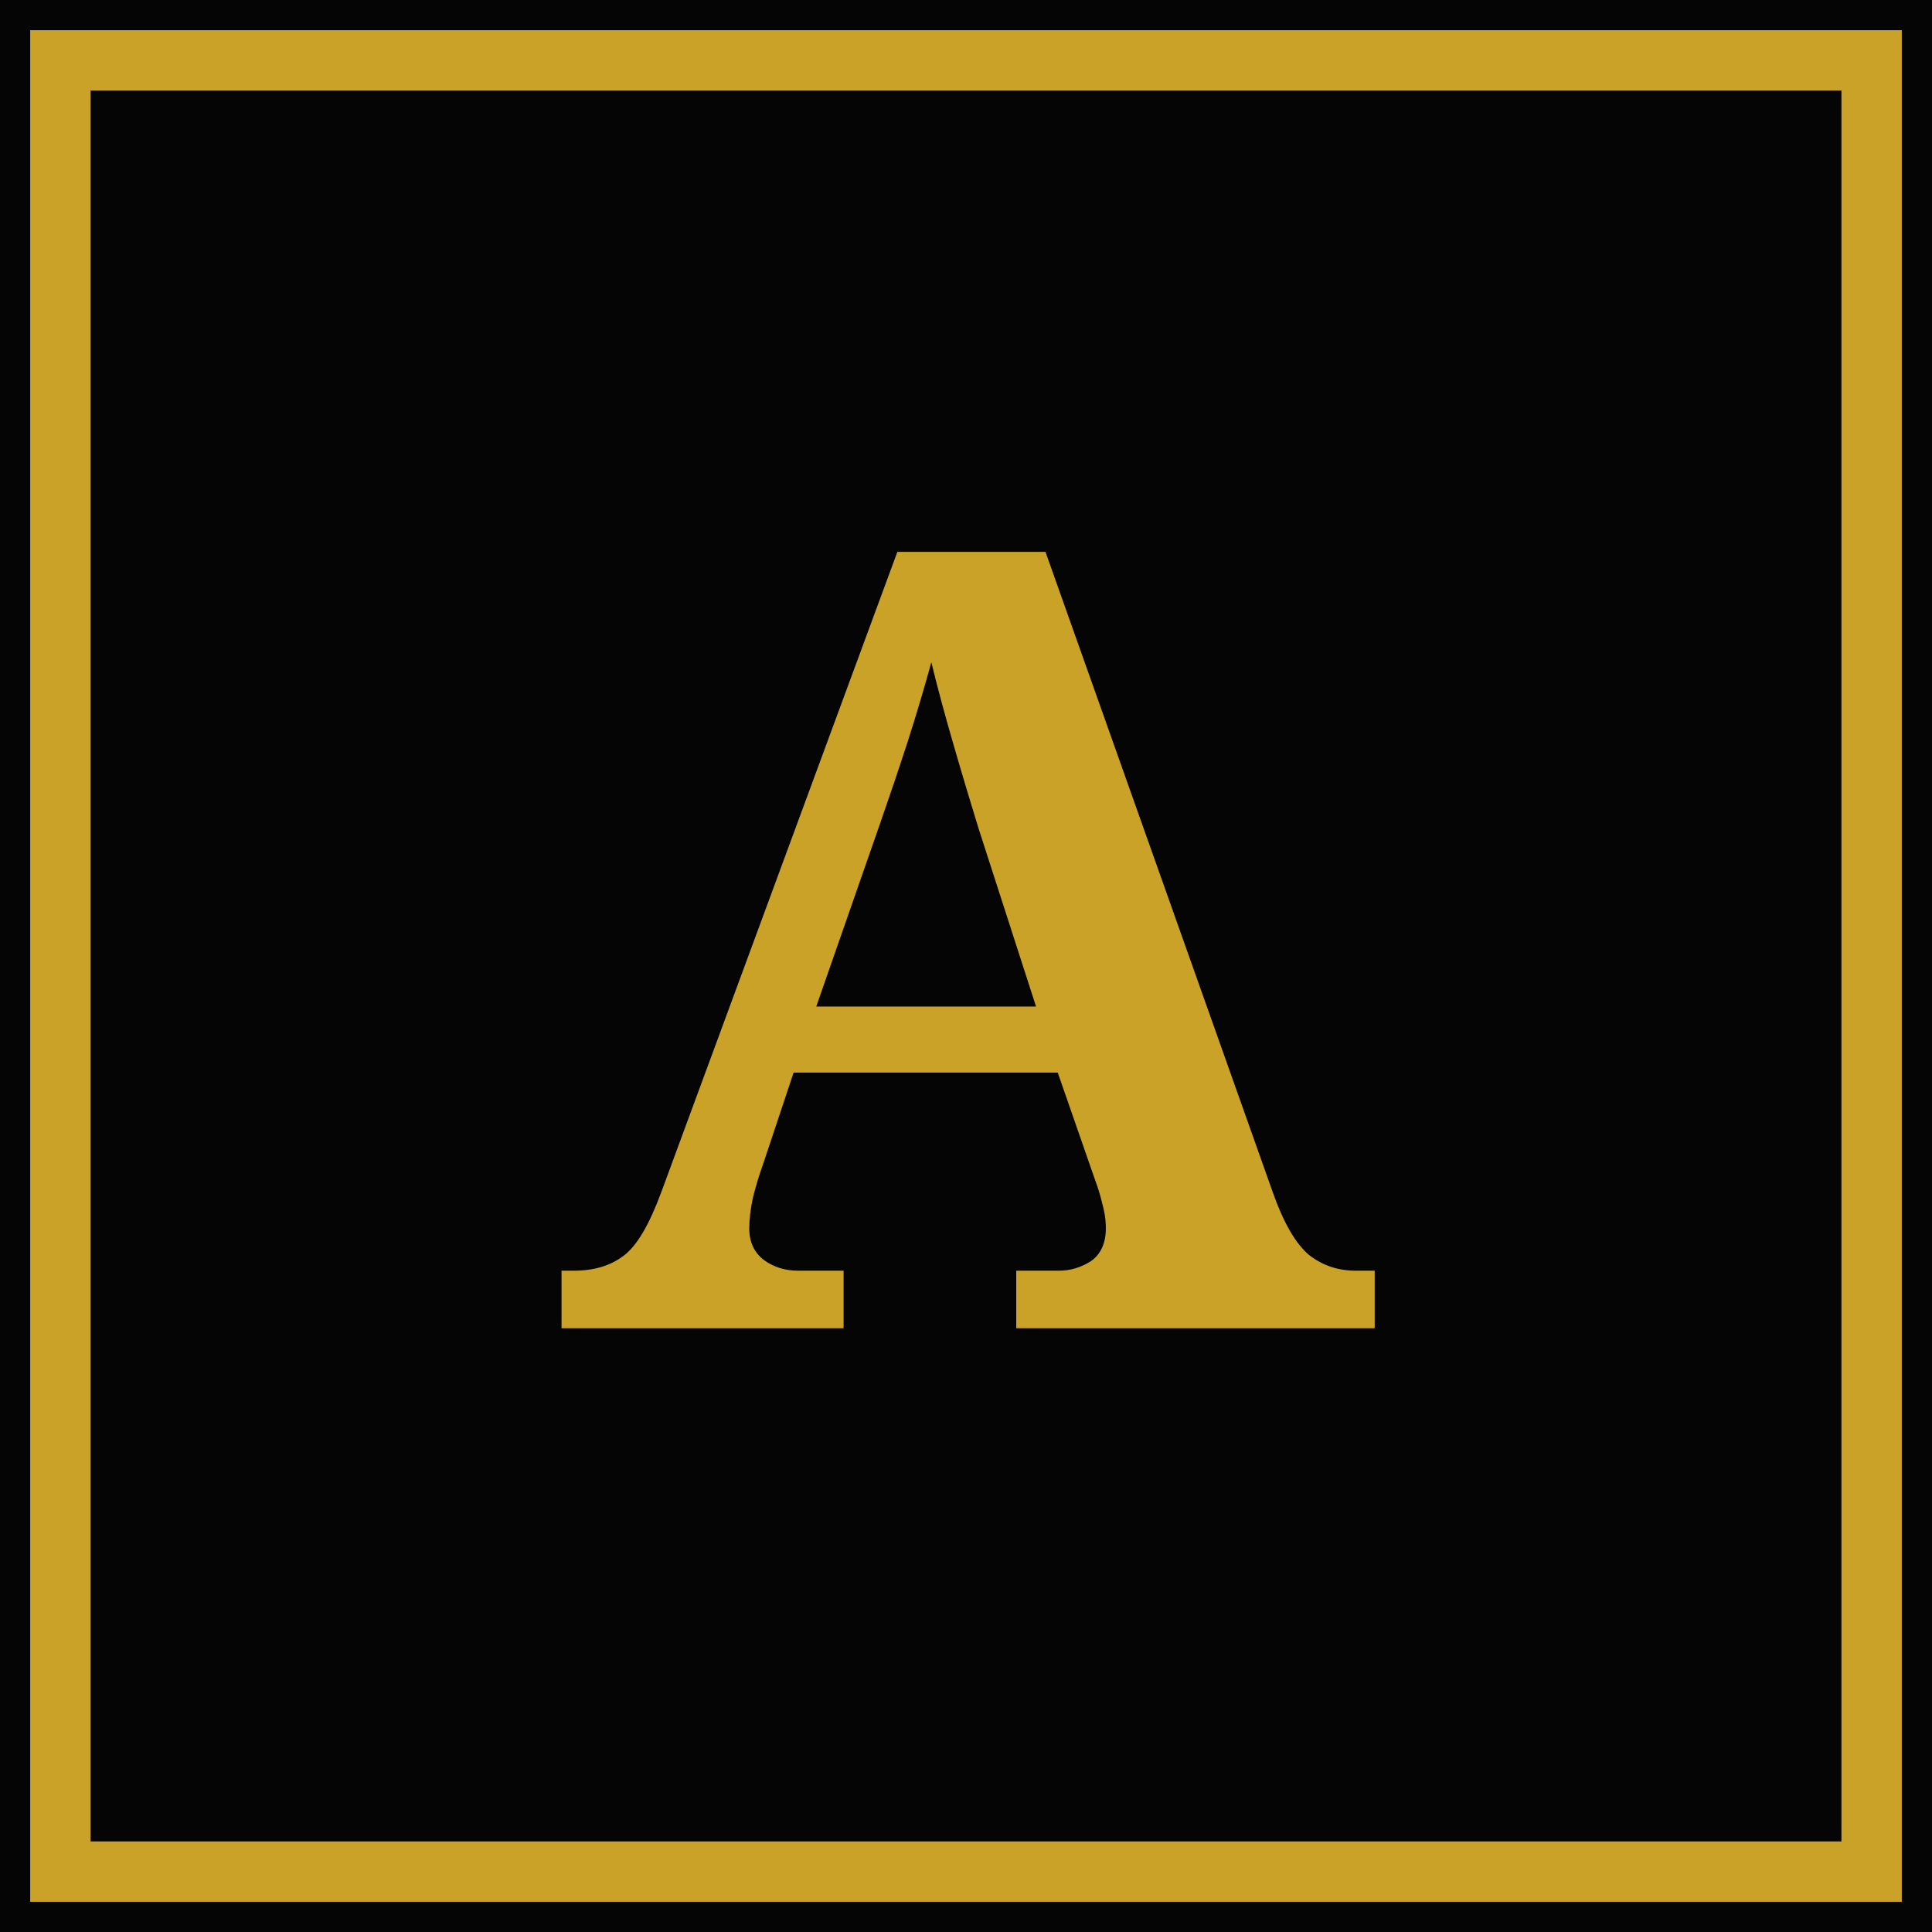
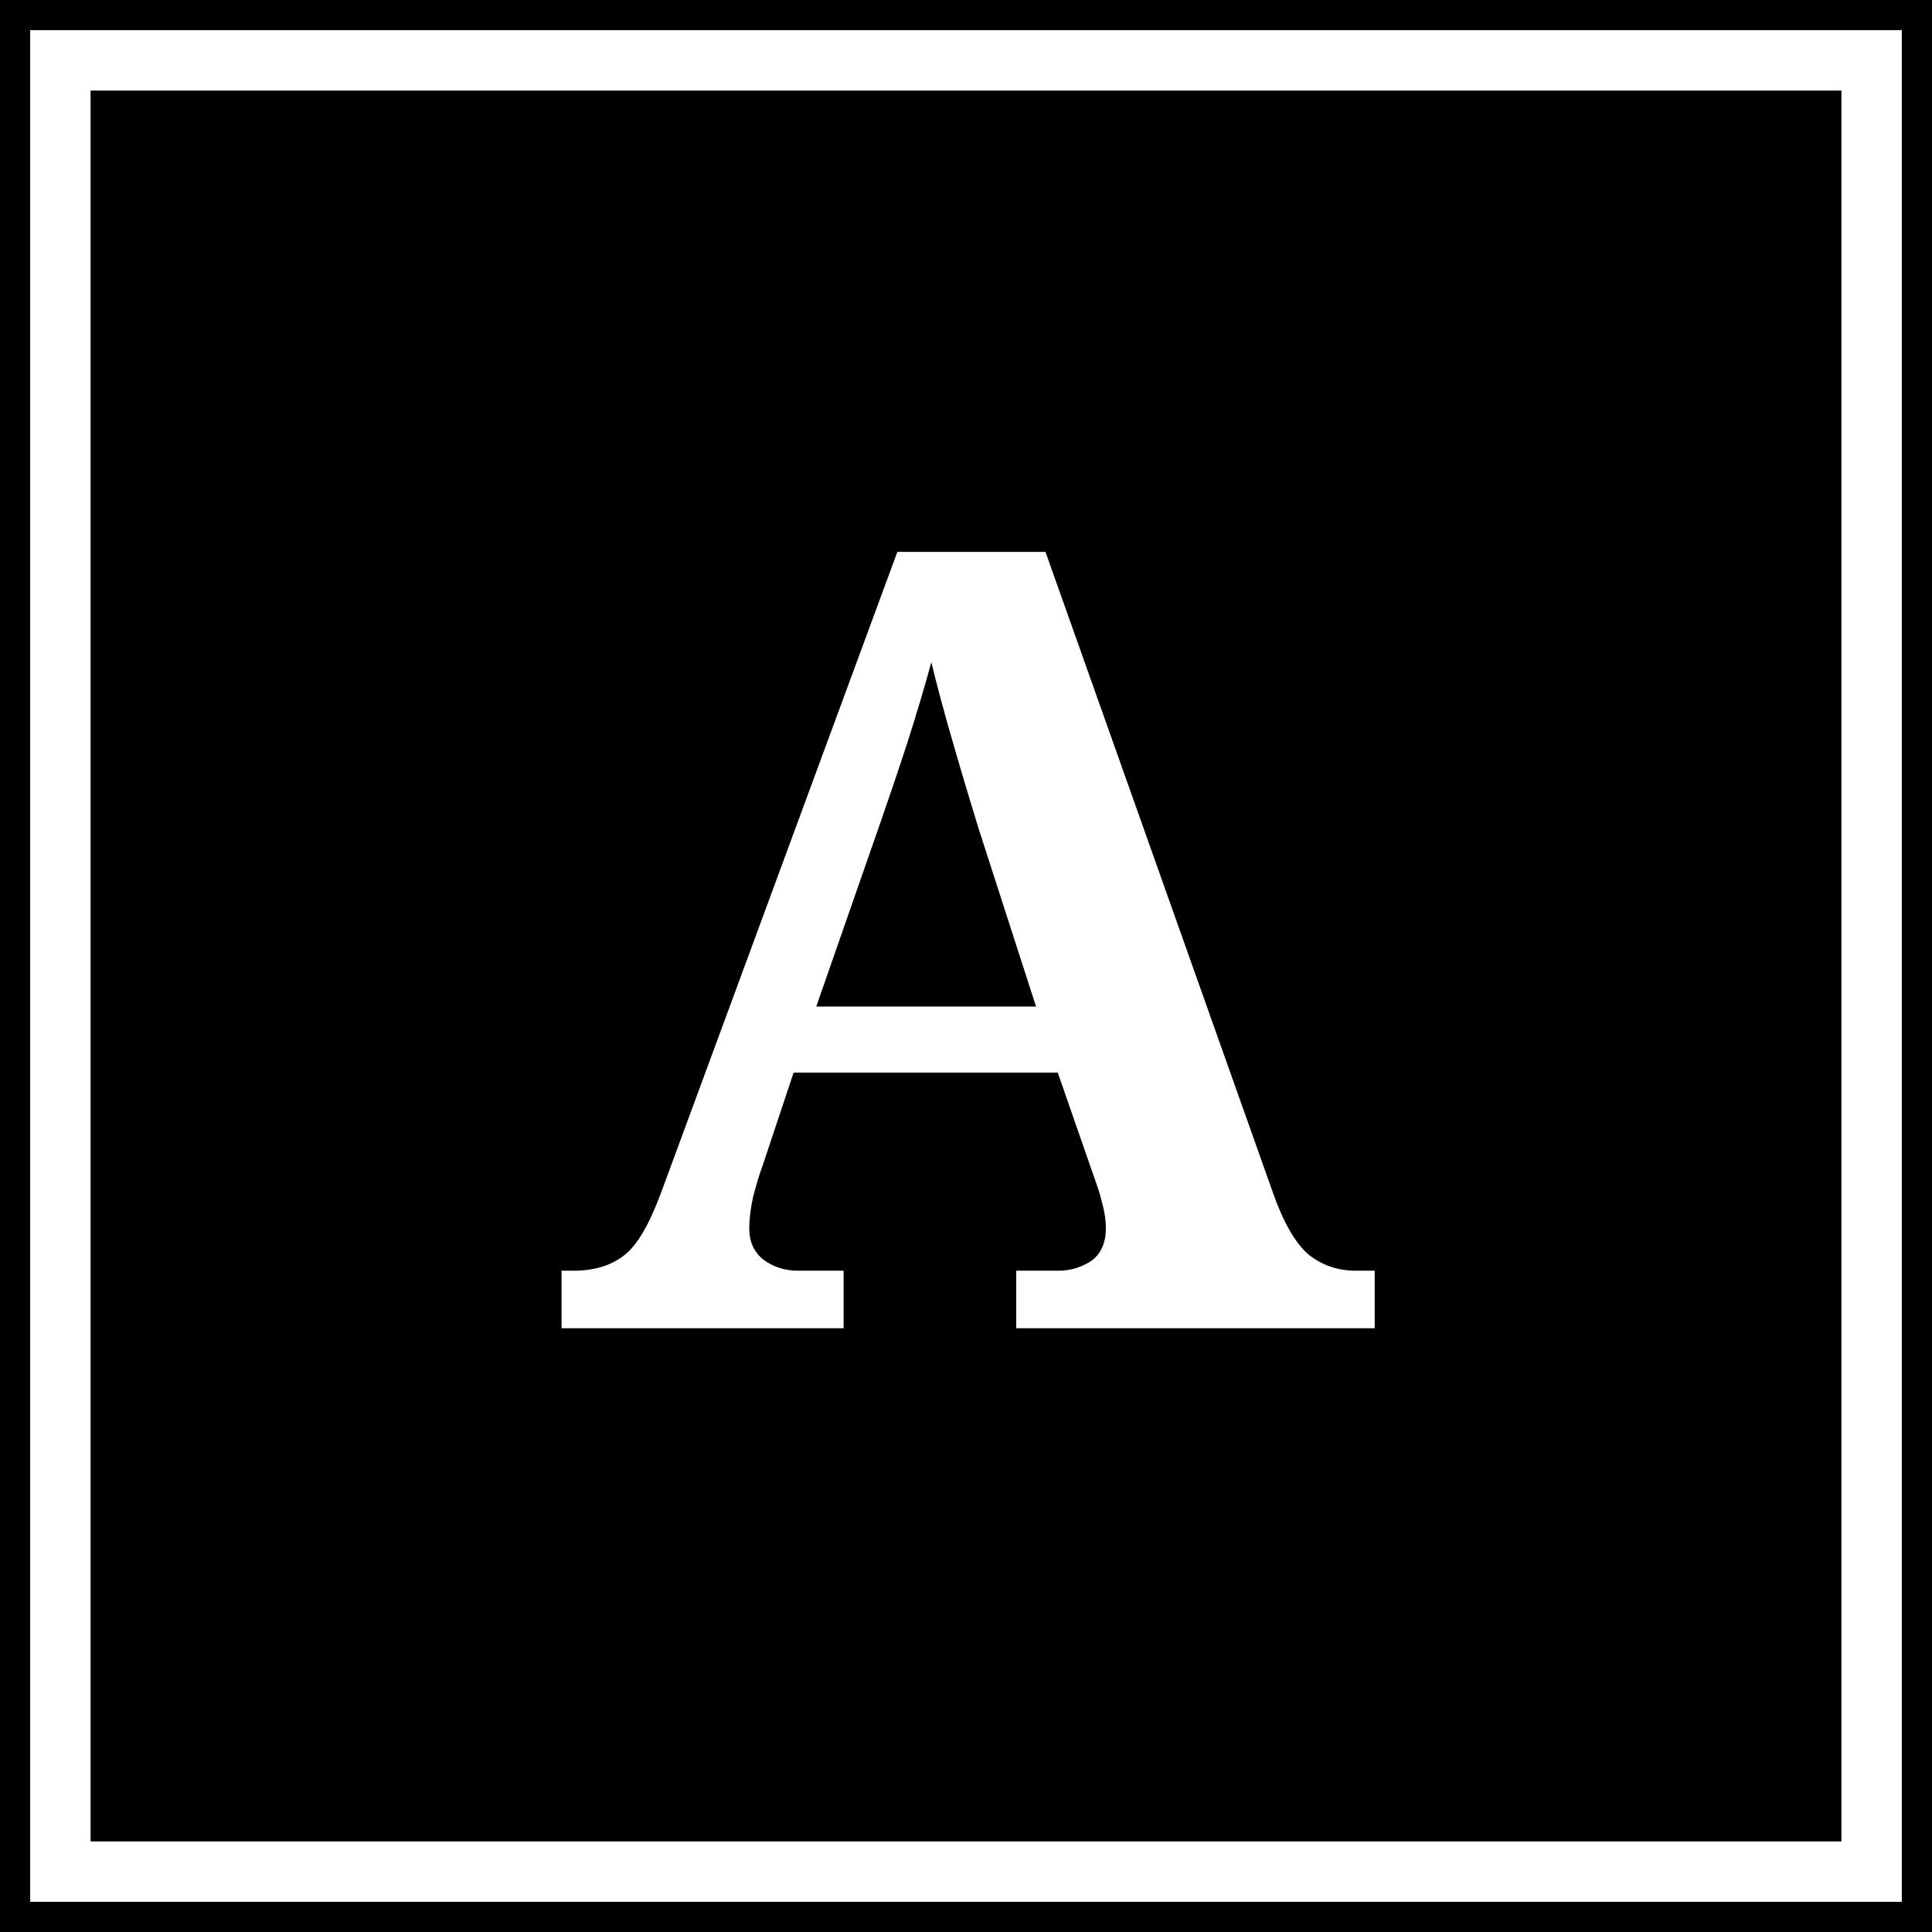
<svg xmlns="http://www.w3.org/2000/svg" viewBox="0 0 32 32">
-   <rect width="32" height="32" fill="#050505" />
-   <rect x="1" y="1" width="30" height="30" fill="none" stroke="#C9A227" stroke-width="1" />
-   <text x="16" y="22" font-family="Georgia, serif" font-size="18" font-weight="600" fill="#C9A227" text-anchor="middle">A</text>
+   <rect width="32" height="32" fill="#000000" />
+   <rect x="1" y="1" width="30" height="30" fill="none" stroke="#ffffff" stroke-width="1" />
+   <text x="16" y="22" font-family="Georgia, serif" font-size="18" font-weight="600" fill="#ffffff" text-anchor="middle">A</text>
</svg>
